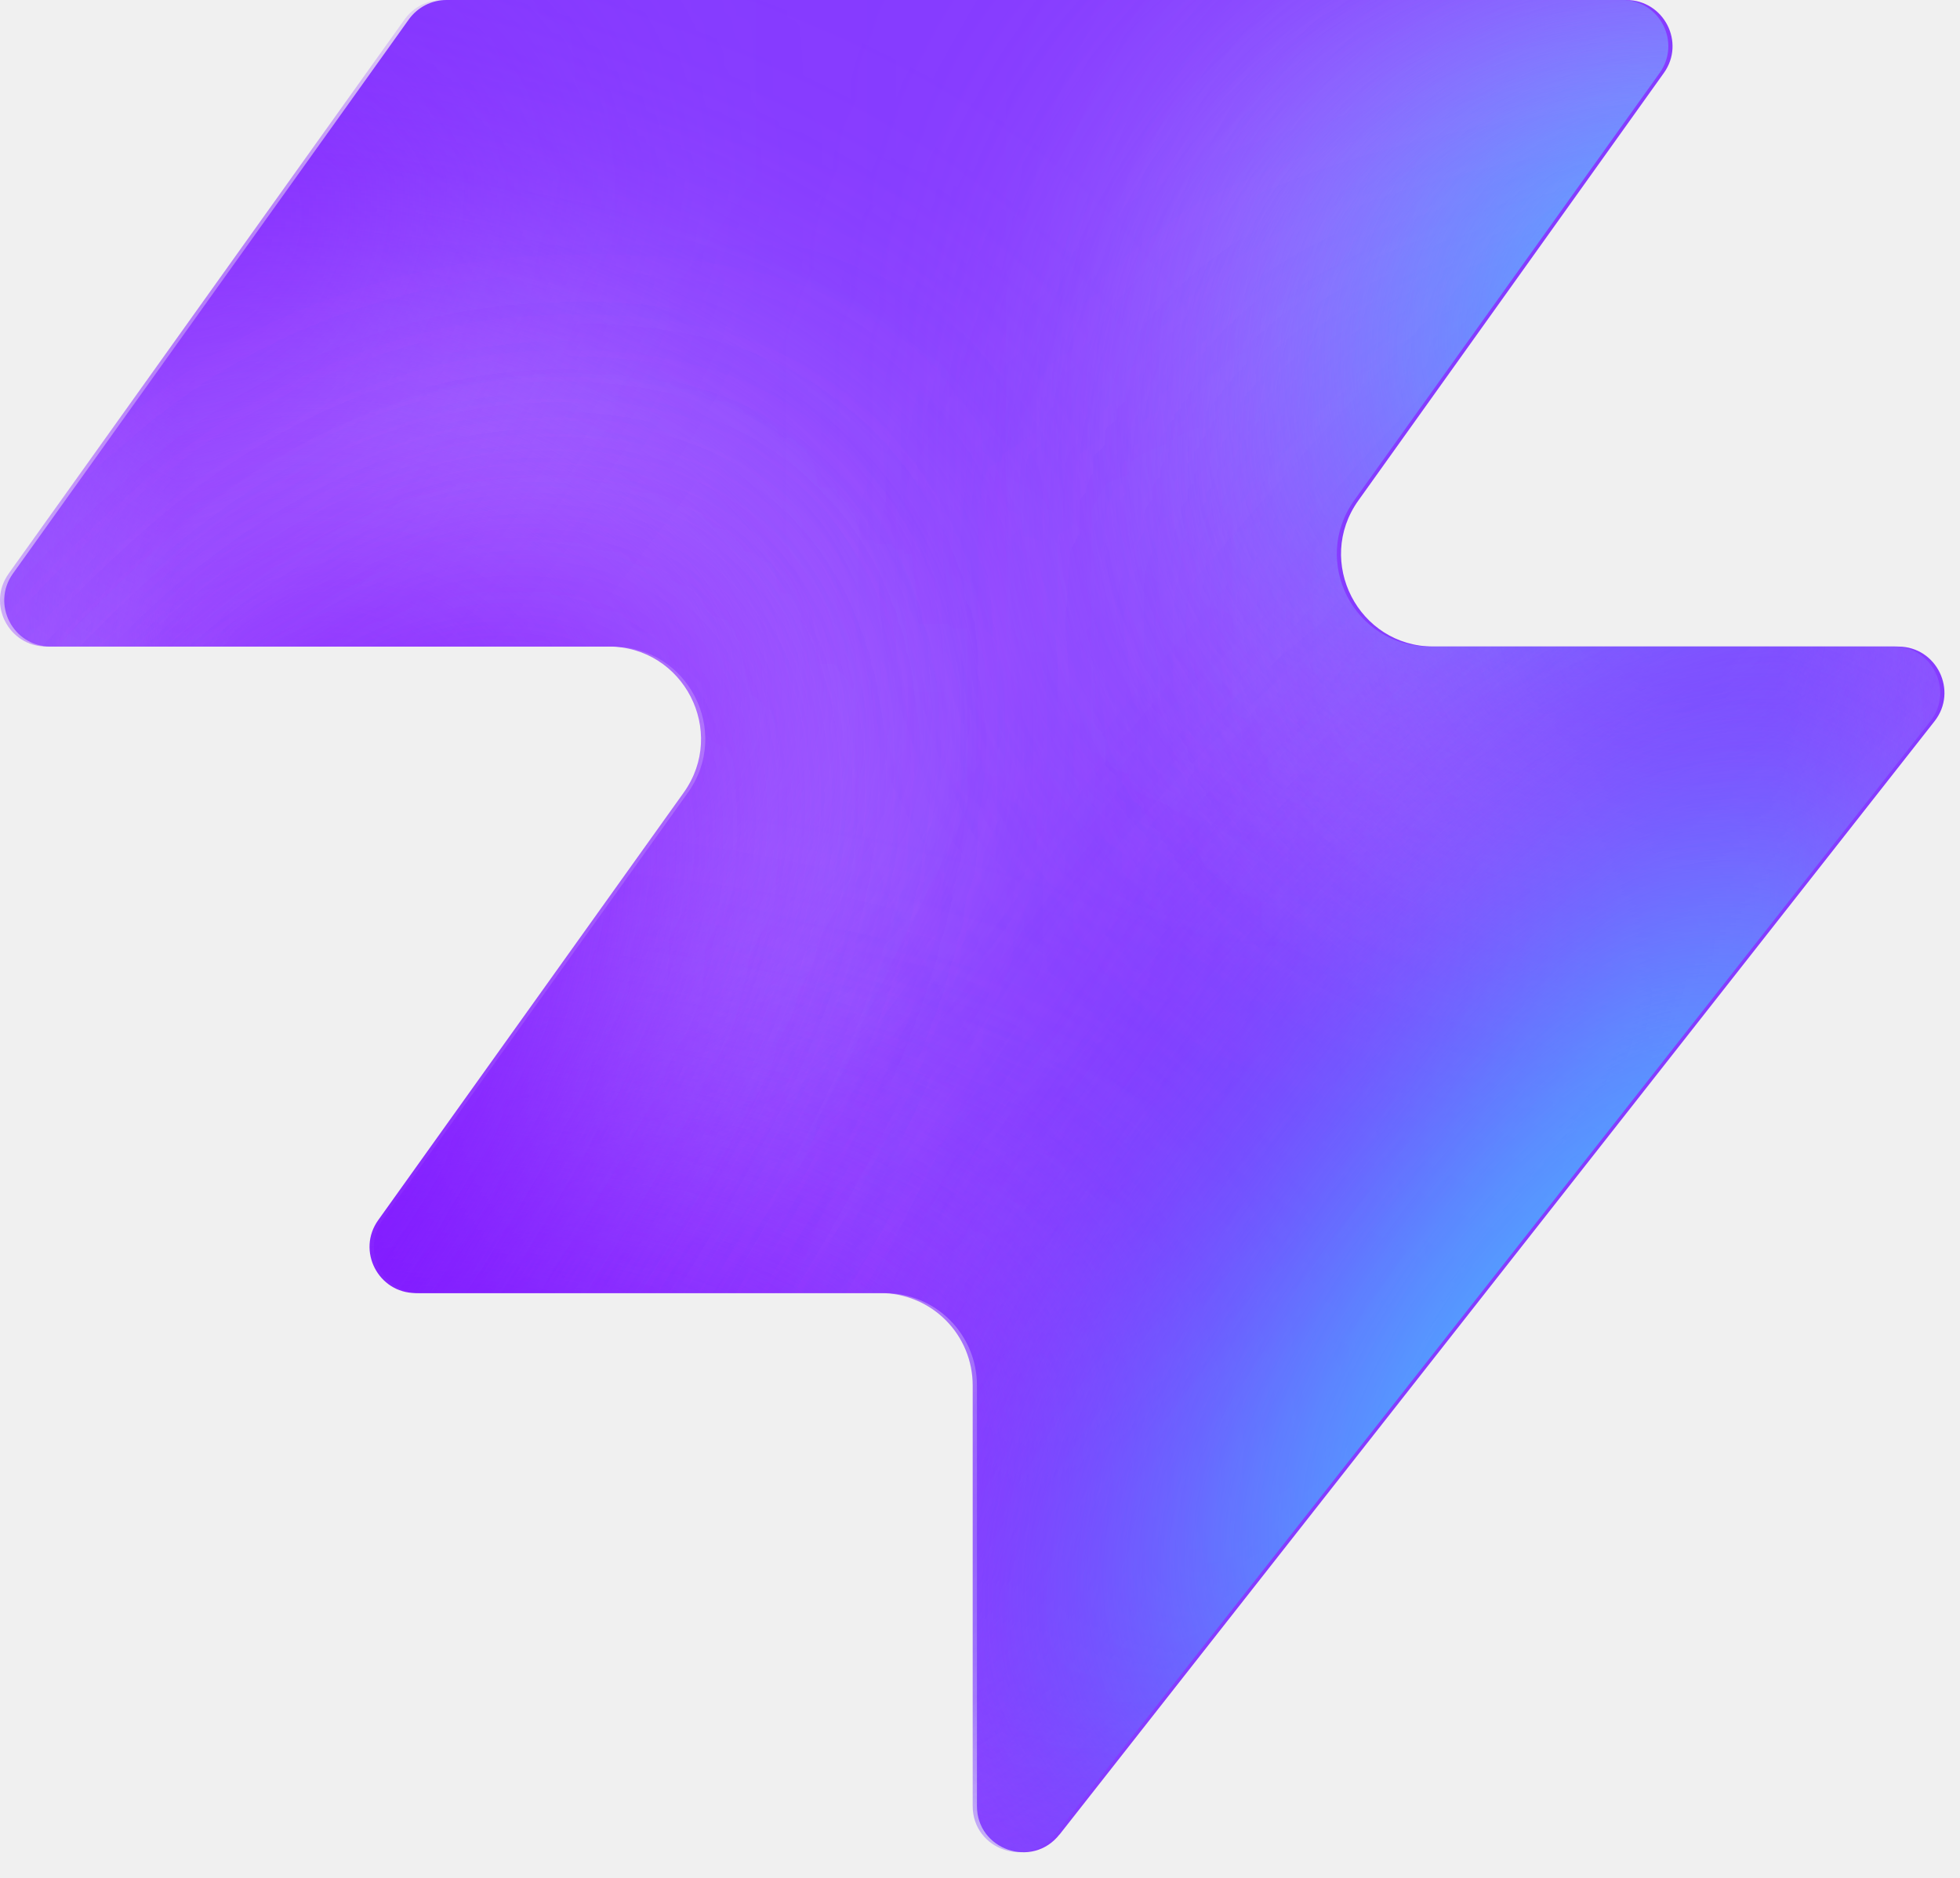
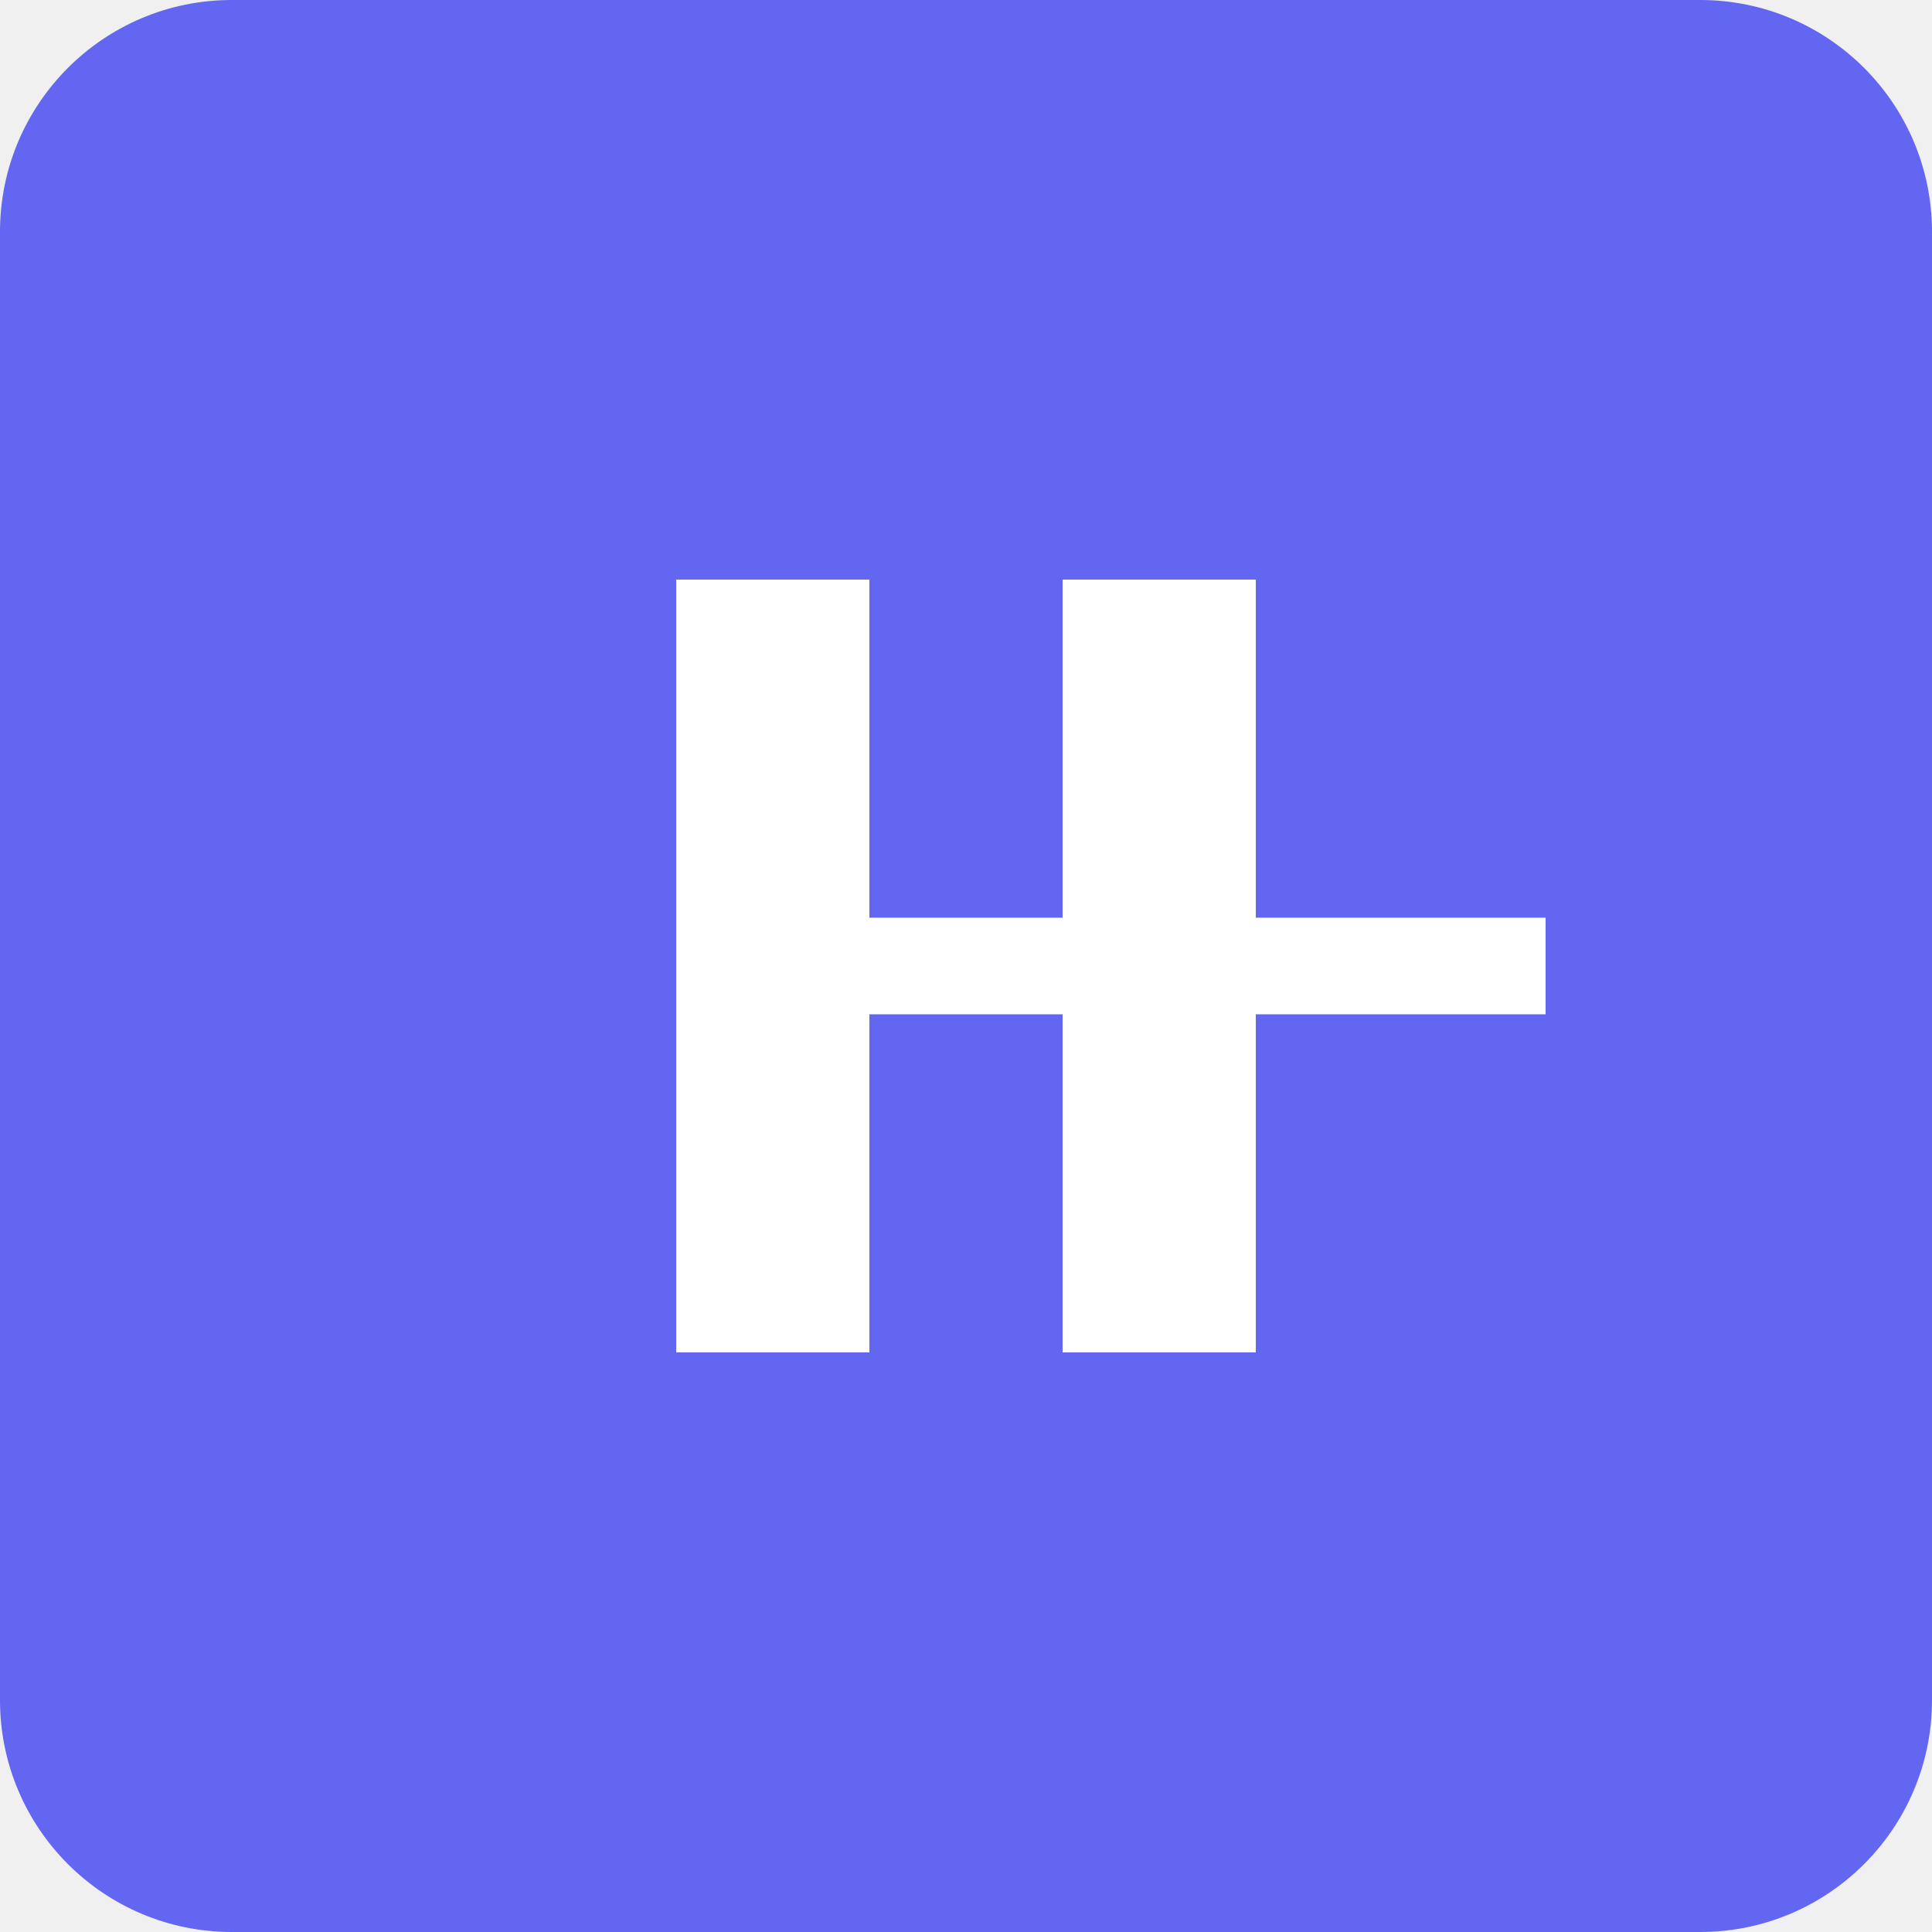
- <svg xmlns="http://www.w3.org/2000/svg" width="48" height="46" fill="none" viewBox="0 0 48 46">
-   <path fill="#863bff" d="M25.946 44.938c-.664.845-2.021.375-2.021-.698V33.937a2.26 2.26 0 0 0-2.262-2.262H10.287c-.92 0-1.456-1.04-.92-1.788l7.48-10.471c1.07-1.497 0-3.578-1.842-3.578H1.237c-.92 0-1.456-1.04-.92-1.788L10.013.474c.214-.297.556-.474.92-.474h28.894c.92 0 1.456 1.04.92 1.788l-7.48 10.471c-1.07 1.498 0 3.579 1.842 3.579h11.377c.943 0 1.473 1.088.89 1.83L25.947 44.94z" style="fill:#863bff;fill:color(display-p3 .525 .23 1);fill-opacity:1" />
-   <mask id="a" width="48" height="46" x="0" y="0" maskUnits="userSpaceOnUse" style="mask-type:alpha">
-     <path fill="#000" d="M25.842 44.938c-.664.844-2.021.375-2.021-.698V33.937a2.26 2.26 0 0 0-2.262-2.262H10.183c-.92 0-1.456-1.04-.92-1.788l7.48-10.471c1.07-1.498 0-3.579-1.842-3.579H1.133c-.92 0-1.456-1.04-.92-1.787L9.91.473c.214-.297.556-.474.92-.474h28.894c.92 0 1.456 1.04.92 1.788l-7.48 10.471c-1.07 1.498 0 3.578 1.842 3.578h11.377c.943 0 1.473 1.088.89 1.832L25.843 44.94z" style="fill:#000;fill-opacity:1" />
-   </mask>
-   <g mask="url(#a)">
-     <g filter="url(#b)">
-       <ellipse cx="5.508" cy="14.704" fill="#ede6ff" rx="5.508" ry="14.704" style="fill:#ede6ff;fill:color(display-p3 .927 .903 1);fill-opacity:1" transform="matrix(.00324 1 1 -.00324 -4.47 31.516)" />
-     </g>
-     <g filter="url(#c)">
-       <ellipse cx="10.399" cy="29.851" fill="#ede6ff" rx="10.399" ry="29.851" style="fill:#ede6ff;fill:color(display-p3 .927 .903 1);fill-opacity:1" transform="matrix(.00324 1 1 -.00324 -39.328 7.883)" />
-     </g>
-     <g filter="url(#d)">
-       <ellipse cx="5.508" cy="30.487" fill="#7e14ff" rx="5.508" ry="30.487" style="fill:#7e14ff;fill:color(display-p3 .492 .077 1);fill-opacity:1" transform="rotate(89.814 -25.913 -14.639)scale(1 -1)" />
-     </g>
-     <g filter="url(#e)">
-       <ellipse cx="5.508" cy="30.599" fill="#7e14ff" rx="5.508" ry="30.599" style="fill:#7e14ff;fill:color(display-p3 .492 .077 1);fill-opacity:1" transform="rotate(89.814 -32.644 -3.334)scale(1 -1)" />
-     </g>
-     <g filter="url(#f)">
-       <ellipse cx="5.508" cy="30.599" fill="#7e14ff" rx="5.508" ry="30.599" style="fill:#7e14ff;fill:color(display-p3 .492 .077 1);fill-opacity:1" transform="matrix(.00324 1 1 -.00324 -34.34 30.47)" />
-     </g>
-     <g filter="url(#g)">
-       <ellipse cx="14.072" cy="22.078" fill="#ede6ff" rx="14.072" ry="22.078" style="fill:#ede6ff;fill:color(display-p3 .927 .903 1);fill-opacity:1" transform="rotate(93.35 24.506 48.493)scale(-1 1)" />
-     </g>
-     <g filter="url(#h)">
-       <ellipse cx="3.47" cy="21.501" fill="#7e14ff" rx="3.47" ry="21.501" style="fill:#7e14ff;fill:color(display-p3 .492 .077 1);fill-opacity:1" transform="rotate(89.009 28.708 47.59)scale(-1 1)" />
-     </g>
-     <g filter="url(#i)">
-       <ellipse cx="3.47" cy="21.501" fill="#7e14ff" rx="3.47" ry="21.501" style="fill:#7e14ff;fill:color(display-p3 .492 .077 1);fill-opacity:1" transform="rotate(89.009 28.708 47.59)scale(-1 1)" />
-     </g>
-     <g filter="url(#j)">
-       <ellipse cx=".387" cy="8.972" fill="#7e14ff" rx="4.407" ry="29.108" style="fill:#7e14ff;fill:color(display-p3 .492 .077 1);fill-opacity:1" transform="rotate(39.51 .387 8.972)" />
-     </g>
-     <g filter="url(#k)">
-       <ellipse cx="47.523" cy="-6.092" fill="#7e14ff" rx="4.407" ry="29.108" style="fill:#7e14ff;fill:color(display-p3 .492 .077 1);fill-opacity:1" transform="rotate(37.892 47.523 -6.092)" />
-     </g>
-     <g filter="url(#l)">
-       <ellipse cx="41.412" cy="6.333" fill="#47bfff" rx="5.971" ry="9.665" style="fill:#47bfff;fill:color(display-p3 .28 .748 1);fill-opacity:1" transform="rotate(37.892 41.412 6.333)" />
-     </g>
-     <g filter="url(#m)">
-       <ellipse cx="-1.879" cy="38.332" fill="#7e14ff" rx="4.407" ry="29.108" style="fill:#7e14ff;fill:color(display-p3 .492 .077 1);fill-opacity:1" transform="rotate(37.892 -1.88 38.332)" />
-     </g>
-     <g filter="url(#n)">
-       <ellipse cx="-1.879" cy="38.332" fill="#7e14ff" rx="4.407" ry="29.108" style="fill:#7e14ff;fill:color(display-p3 .492 .077 1);fill-opacity:1" transform="rotate(37.892 -1.88 38.332)" />
-     </g>
-     <g filter="url(#o)">
-       <ellipse cx="35.651" cy="29.907" fill="#7e14ff" rx="4.407" ry="29.108" style="fill:#7e14ff;fill:color(display-p3 .492 .077 1);fill-opacity:1" transform="rotate(37.892 35.651 29.907)" />
-     </g>
-     <g filter="url(#p)">
-       <ellipse cx="38.418" cy="32.4" fill="#47bfff" rx="5.971" ry="15.297" style="fill:#47bfff;fill:color(display-p3 .28 .748 1);fill-opacity:1" transform="rotate(37.892 38.418 32.4)" />
-     </g>
-   </g>
-   <defs>
-     <filter id="b" width="60.045" height="41.654" x="-19.77" y="16.149" color-interpolation-filters="sRGB" filterUnits="userSpaceOnUse">
-       <feFlood flood-opacity="0" result="BackgroundImageFix" />
-       <feBlend in="SourceGraphic" in2="BackgroundImageFix" result="shape" />
-       <feGaussianBlur result="effect1_foregroundBlur_2002_17158" stdDeviation="7.659" />
-     </filter>
-     <filter id="c" width="90.34" height="51.437" x="-54.613" y="-7.533" color-interpolation-filters="sRGB" filterUnits="userSpaceOnUse">
-       <feFlood flood-opacity="0" result="BackgroundImageFix" />
-       <feBlend in="SourceGraphic" in2="BackgroundImageFix" result="shape" />
-       <feGaussianBlur result="effect1_foregroundBlur_2002_17158" stdDeviation="7.659" />
-     </filter>
-     <filter id="d" width="79.355" height="29.4" x="-49.64" y="2.03" color-interpolation-filters="sRGB" filterUnits="userSpaceOnUse">
-       <feFlood flood-opacity="0" result="BackgroundImageFix" />
-       <feBlend in="SourceGraphic" in2="BackgroundImageFix" result="shape" />
-       <feGaussianBlur result="effect1_foregroundBlur_2002_17158" stdDeviation="4.596" />
-     </filter>
-     <filter id="e" width="79.579" height="29.4" x="-45.045" y="20.029" color-interpolation-filters="sRGB" filterUnits="userSpaceOnUse">
-       <feFlood flood-opacity="0" result="BackgroundImageFix" />
-       <feBlend in="SourceGraphic" in2="BackgroundImageFix" result="shape" />
-       <feGaussianBlur result="effect1_foregroundBlur_2002_17158" stdDeviation="4.596" />
-     </filter>
-     <filter id="f" width="79.579" height="29.4" x="-43.513" y="21.178" color-interpolation-filters="sRGB" filterUnits="userSpaceOnUse">
-       <feFlood flood-opacity="0" result="BackgroundImageFix" />
-       <feBlend in="SourceGraphic" in2="BackgroundImageFix" result="shape" />
-       <feGaussianBlur result="effect1_foregroundBlur_2002_17158" stdDeviation="4.596" />
-     </filter>
-     <filter id="g" width="74.749" height="58.852" x="15.756" y="-17.901" color-interpolation-filters="sRGB" filterUnits="userSpaceOnUse">
-       <feFlood flood-opacity="0" result="BackgroundImageFix" />
-       <feBlend in="SourceGraphic" in2="BackgroundImageFix" result="shape" />
-       <feGaussianBlur result="effect1_foregroundBlur_2002_17158" stdDeviation="7.659" />
-     </filter>
-     <filter id="h" width="61.377" height="25.362" x="23.548" y="2.284" color-interpolation-filters="sRGB" filterUnits="userSpaceOnUse">
-       <feFlood flood-opacity="0" result="BackgroundImageFix" />
-       <feBlend in="SourceGraphic" in2="BackgroundImageFix" result="shape" />
-       <feGaussianBlur result="effect1_foregroundBlur_2002_17158" stdDeviation="4.596" />
-     </filter>
-     <filter id="i" width="61.377" height="25.362" x="23.548" y="2.284" color-interpolation-filters="sRGB" filterUnits="userSpaceOnUse">
-       <feFlood flood-opacity="0" result="BackgroundImageFix" />
-       <feBlend in="SourceGraphic" in2="BackgroundImageFix" result="shape" />
-       <feGaussianBlur result="effect1_foregroundBlur_2002_17158" stdDeviation="4.596" />
-     </filter>
-     <filter id="j" width="56.045" height="63.649" x="-27.636" y="-22.853" color-interpolation-filters="sRGB" filterUnits="userSpaceOnUse">
-       <feFlood flood-opacity="0" result="BackgroundImageFix" />
-       <feBlend in="SourceGraphic" in2="BackgroundImageFix" result="shape" />
-       <feGaussianBlur result="effect1_foregroundBlur_2002_17158" stdDeviation="4.596" />
-     </filter>
-     <filter id="k" width="54.814" height="64.646" x="20.116" y="-38.415" color-interpolation-filters="sRGB" filterUnits="userSpaceOnUse">
-       <feFlood flood-opacity="0" result="BackgroundImageFix" />
-       <feBlend in="SourceGraphic" in2="BackgroundImageFix" result="shape" />
-       <feGaussianBlur result="effect1_foregroundBlur_2002_17158" stdDeviation="4.596" />
-     </filter>
-     <filter id="l" width="33.541" height="35.313" x="24.641" y="-11.323" color-interpolation-filters="sRGB" filterUnits="userSpaceOnUse">
-       <feFlood flood-opacity="0" result="BackgroundImageFix" />
-       <feBlend in="SourceGraphic" in2="BackgroundImageFix" result="shape" />
-       <feGaussianBlur result="effect1_foregroundBlur_2002_17158" stdDeviation="4.596" />
-     </filter>
-     <filter id="m" width="54.814" height="64.646" x="-29.286" y="6.009" color-interpolation-filters="sRGB" filterUnits="userSpaceOnUse">
-       <feFlood flood-opacity="0" result="BackgroundImageFix" />
-       <feBlend in="SourceGraphic" in2="BackgroundImageFix" result="shape" />
-       <feGaussianBlur result="effect1_foregroundBlur_2002_17158" stdDeviation="4.596" />
-     </filter>
-     <filter id="n" width="54.814" height="64.646" x="-29.286" y="6.009" color-interpolation-filters="sRGB" filterUnits="userSpaceOnUse">
-       <feFlood flood-opacity="0" result="BackgroundImageFix" />
-       <feBlend in="SourceGraphic" in2="BackgroundImageFix" result="shape" />
-       <feGaussianBlur result="effect1_foregroundBlur_2002_17158" stdDeviation="4.596" />
-     </filter>
-     <filter id="o" width="54.814" height="64.646" x="8.244" y="-2.416" color-interpolation-filters="sRGB" filterUnits="userSpaceOnUse">
-       <feFlood flood-opacity="0" result="BackgroundImageFix" />
-       <feBlend in="SourceGraphic" in2="BackgroundImageFix" result="shape" />
-       <feGaussianBlur result="effect1_foregroundBlur_2002_17158" stdDeviation="4.596" />
-     </filter>
-     <filter id="p" width="39.409" height="43.623" x="18.713" y="10.588" color-interpolation-filters="sRGB" filterUnits="userSpaceOnUse">
-       <feFlood flood-opacity="0" result="BackgroundImageFix" />
-       <feBlend in="SourceGraphic" in2="BackgroundImageFix" result="shape" />
-       <feGaussianBlur result="effect1_foregroundBlur_2002_17158" stdDeviation="4.596" />
-     </filter>
-   </defs>
+ <svg xmlns="http://www.w3.org/2000/svg" viewBox="0 0 200 200" width="200" height="200" fill="none">
+   <rect width="200" height="200" rx="24" fill="#6366f1" />
+   <path d="M70 60h20v80H70V60zm40 0h20v80h-20V60zm-30 35h80v10H80V95z" fill="white" />
</svg>
